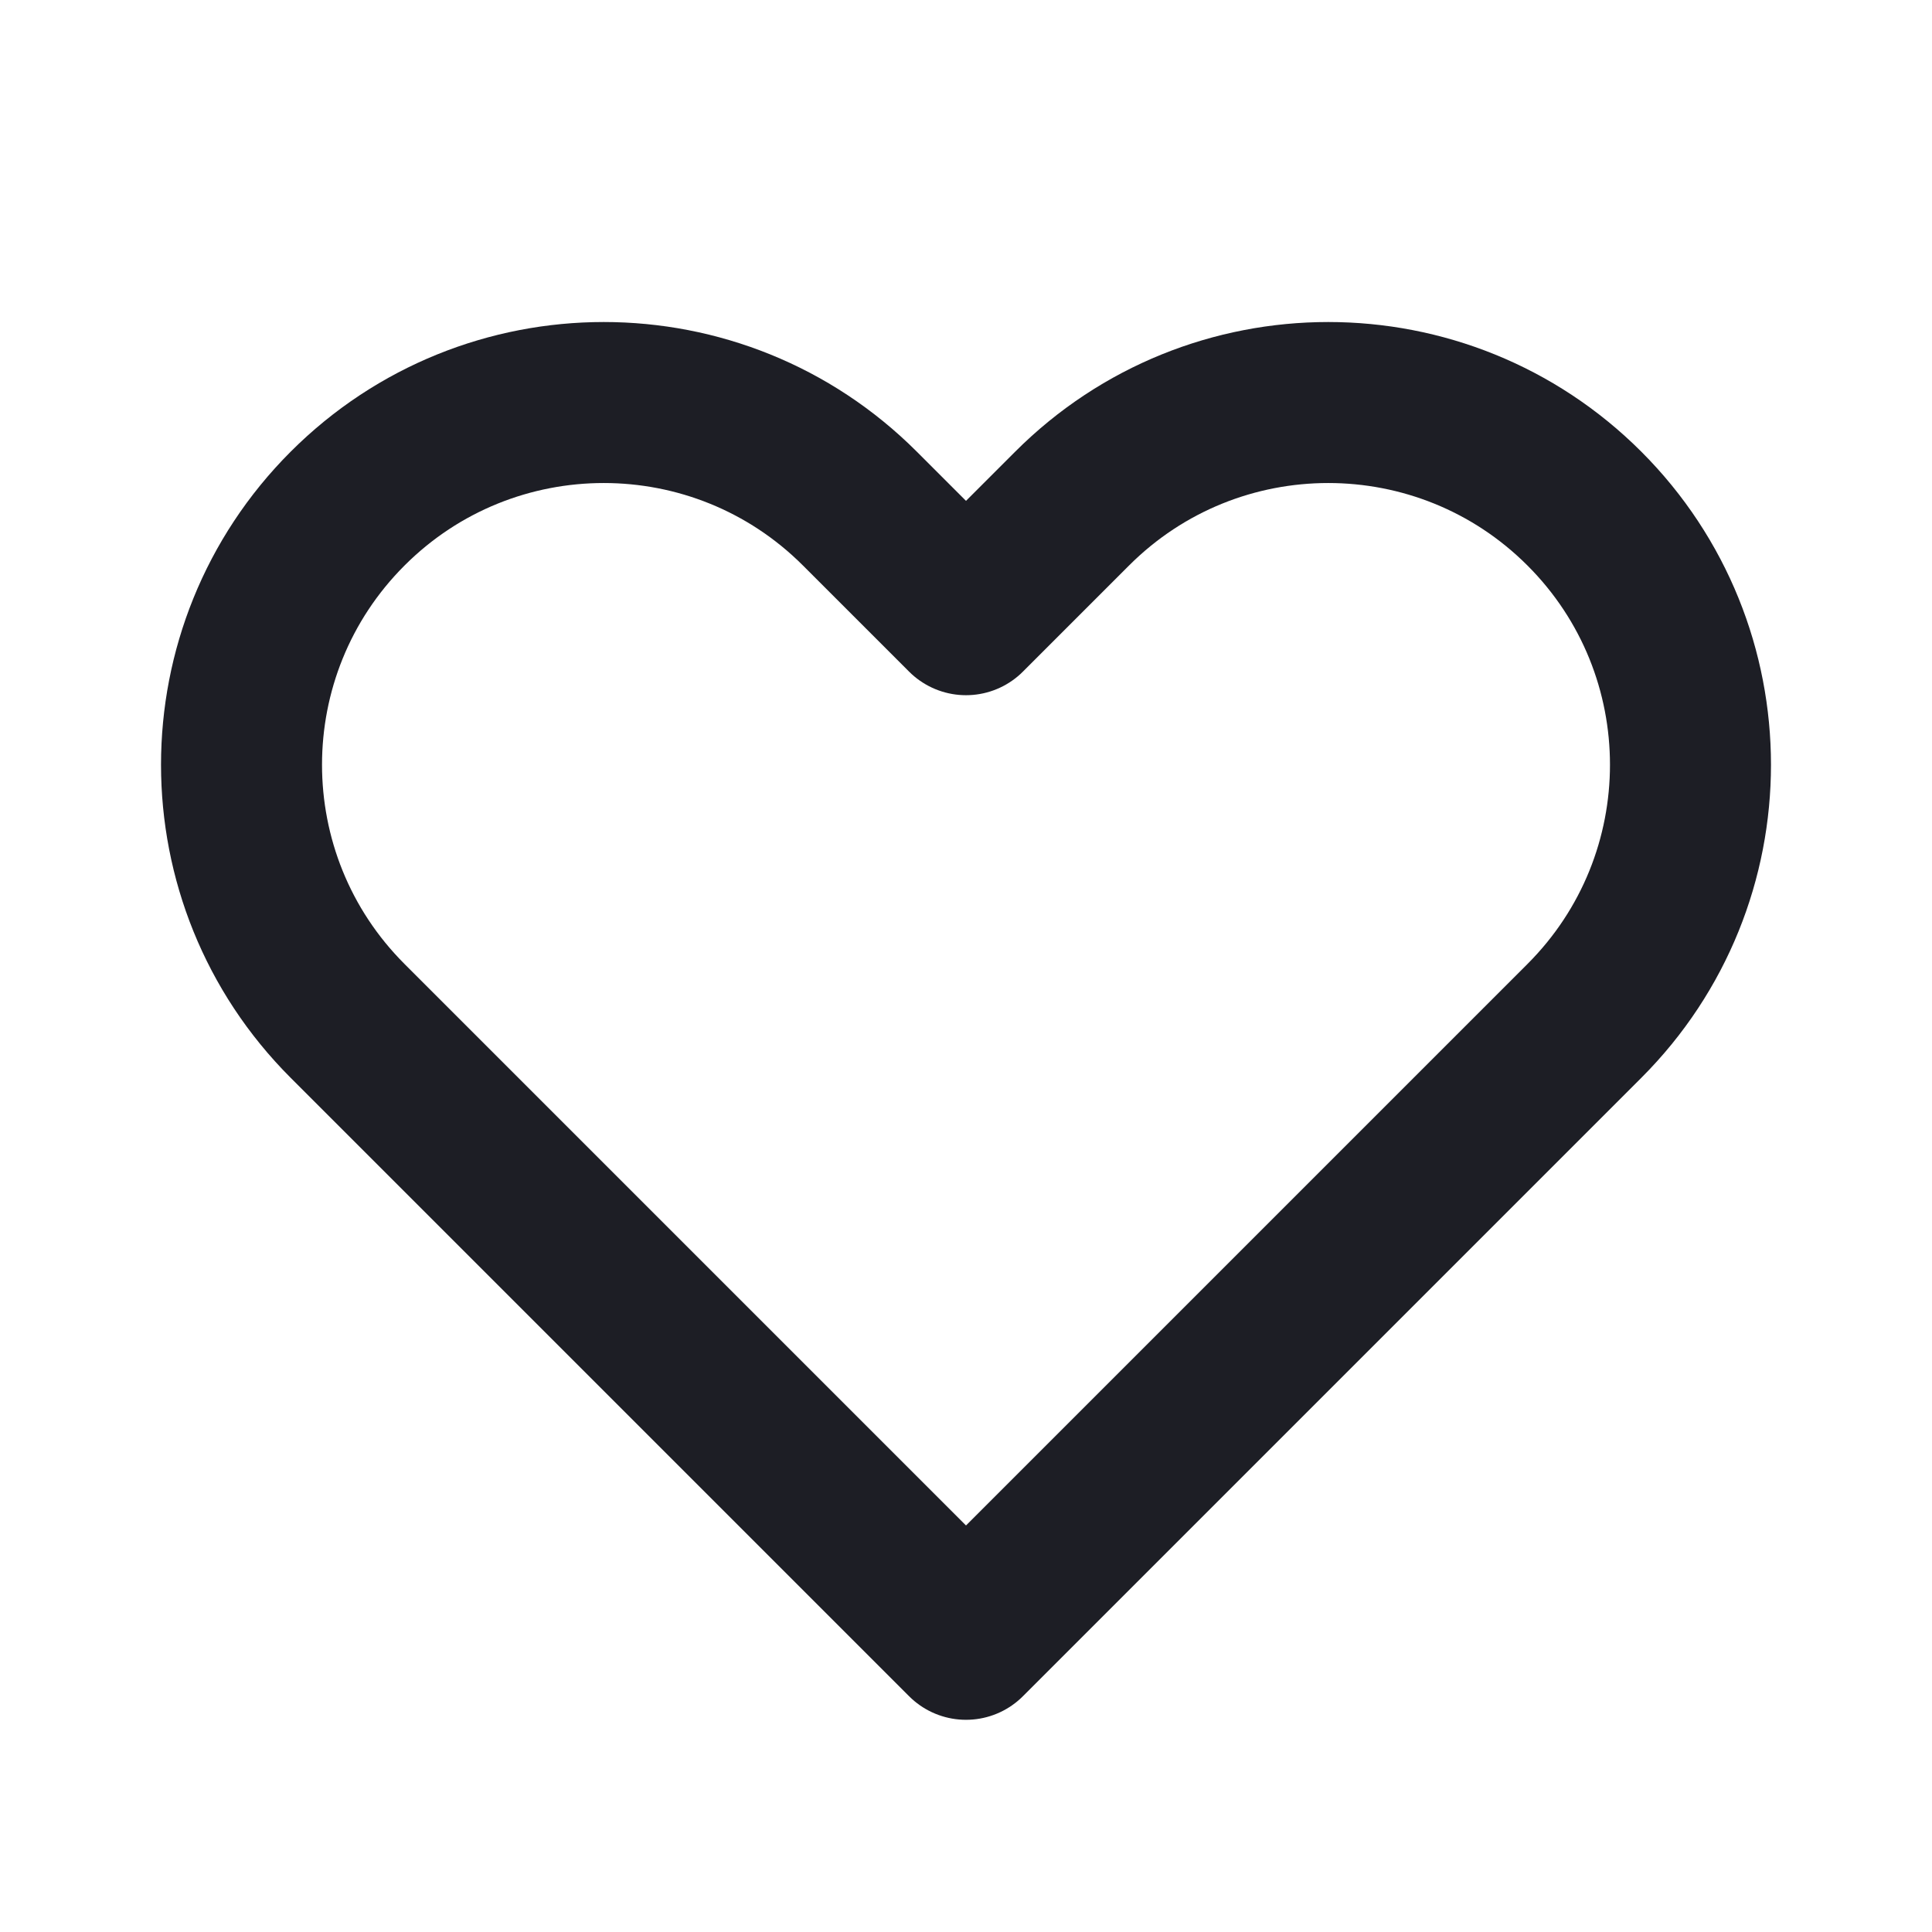
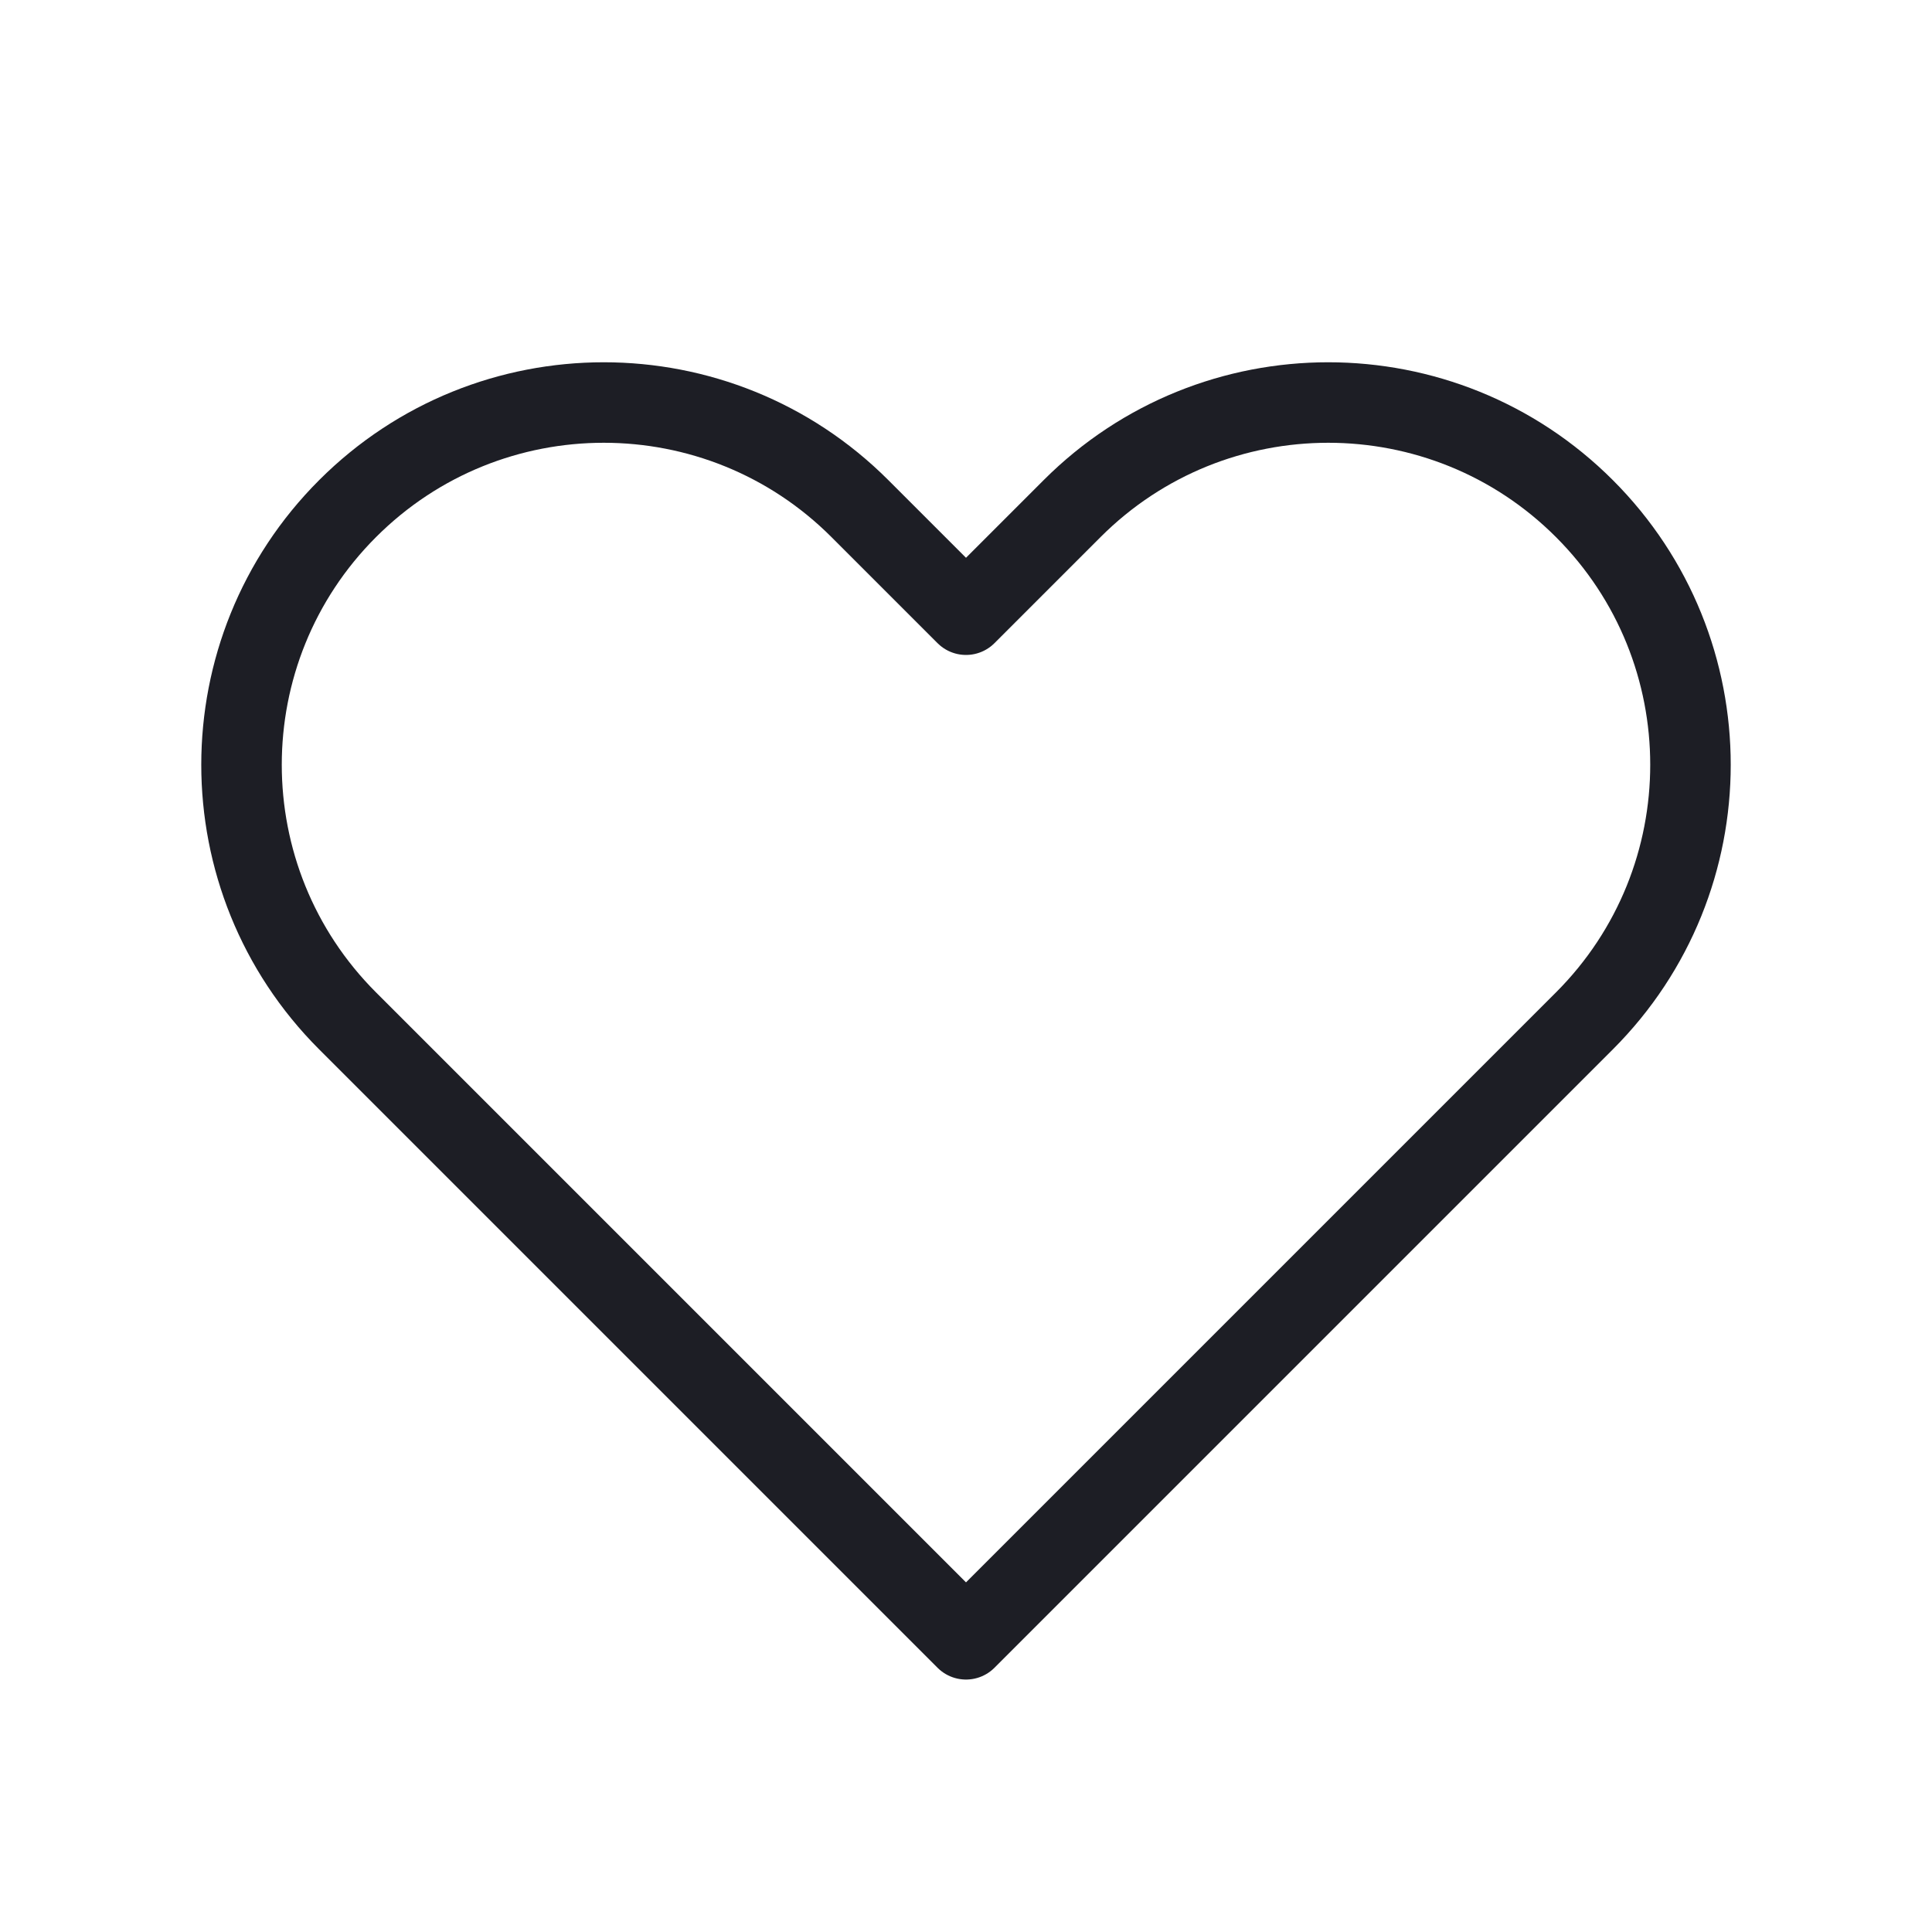
<svg xmlns="http://www.w3.org/2000/svg" width="24" height="24" viewBox="0 0 24 24" fill="none">
-   <path d="M4.318 6.318C2.561 8.075 2.561 10.925 4.318 12.682L12 20.364L19.682 12.682C21.439 10.925 21.439 8.075 19.682 6.318C17.925 4.561 15.075 4.561 13.318 6.318L12 7.636L10.682 6.318C8.925 4.561 6.075 4.561 4.318 6.318Z" stroke="#1D1E25" stroke-width="2" stroke-linecap="round" stroke-linejoin="round" />
+   <path d="M4.318 6.318C2.561 8.075 2.561 10.925 4.318 12.682L12 20.364L19.682 12.682C21.439 10.925 21.439 8.075 19.682 6.318C17.925 4.561 15.075 4.561 13.318 6.318L12 7.636L10.682 6.318C8.925 4.561 6.075 4.561 4.318 6.318Z" stroke="#1D1E25" strokeWidth="2" stroke-linecap="round" stroke-linejoin="round" />
</svg>
